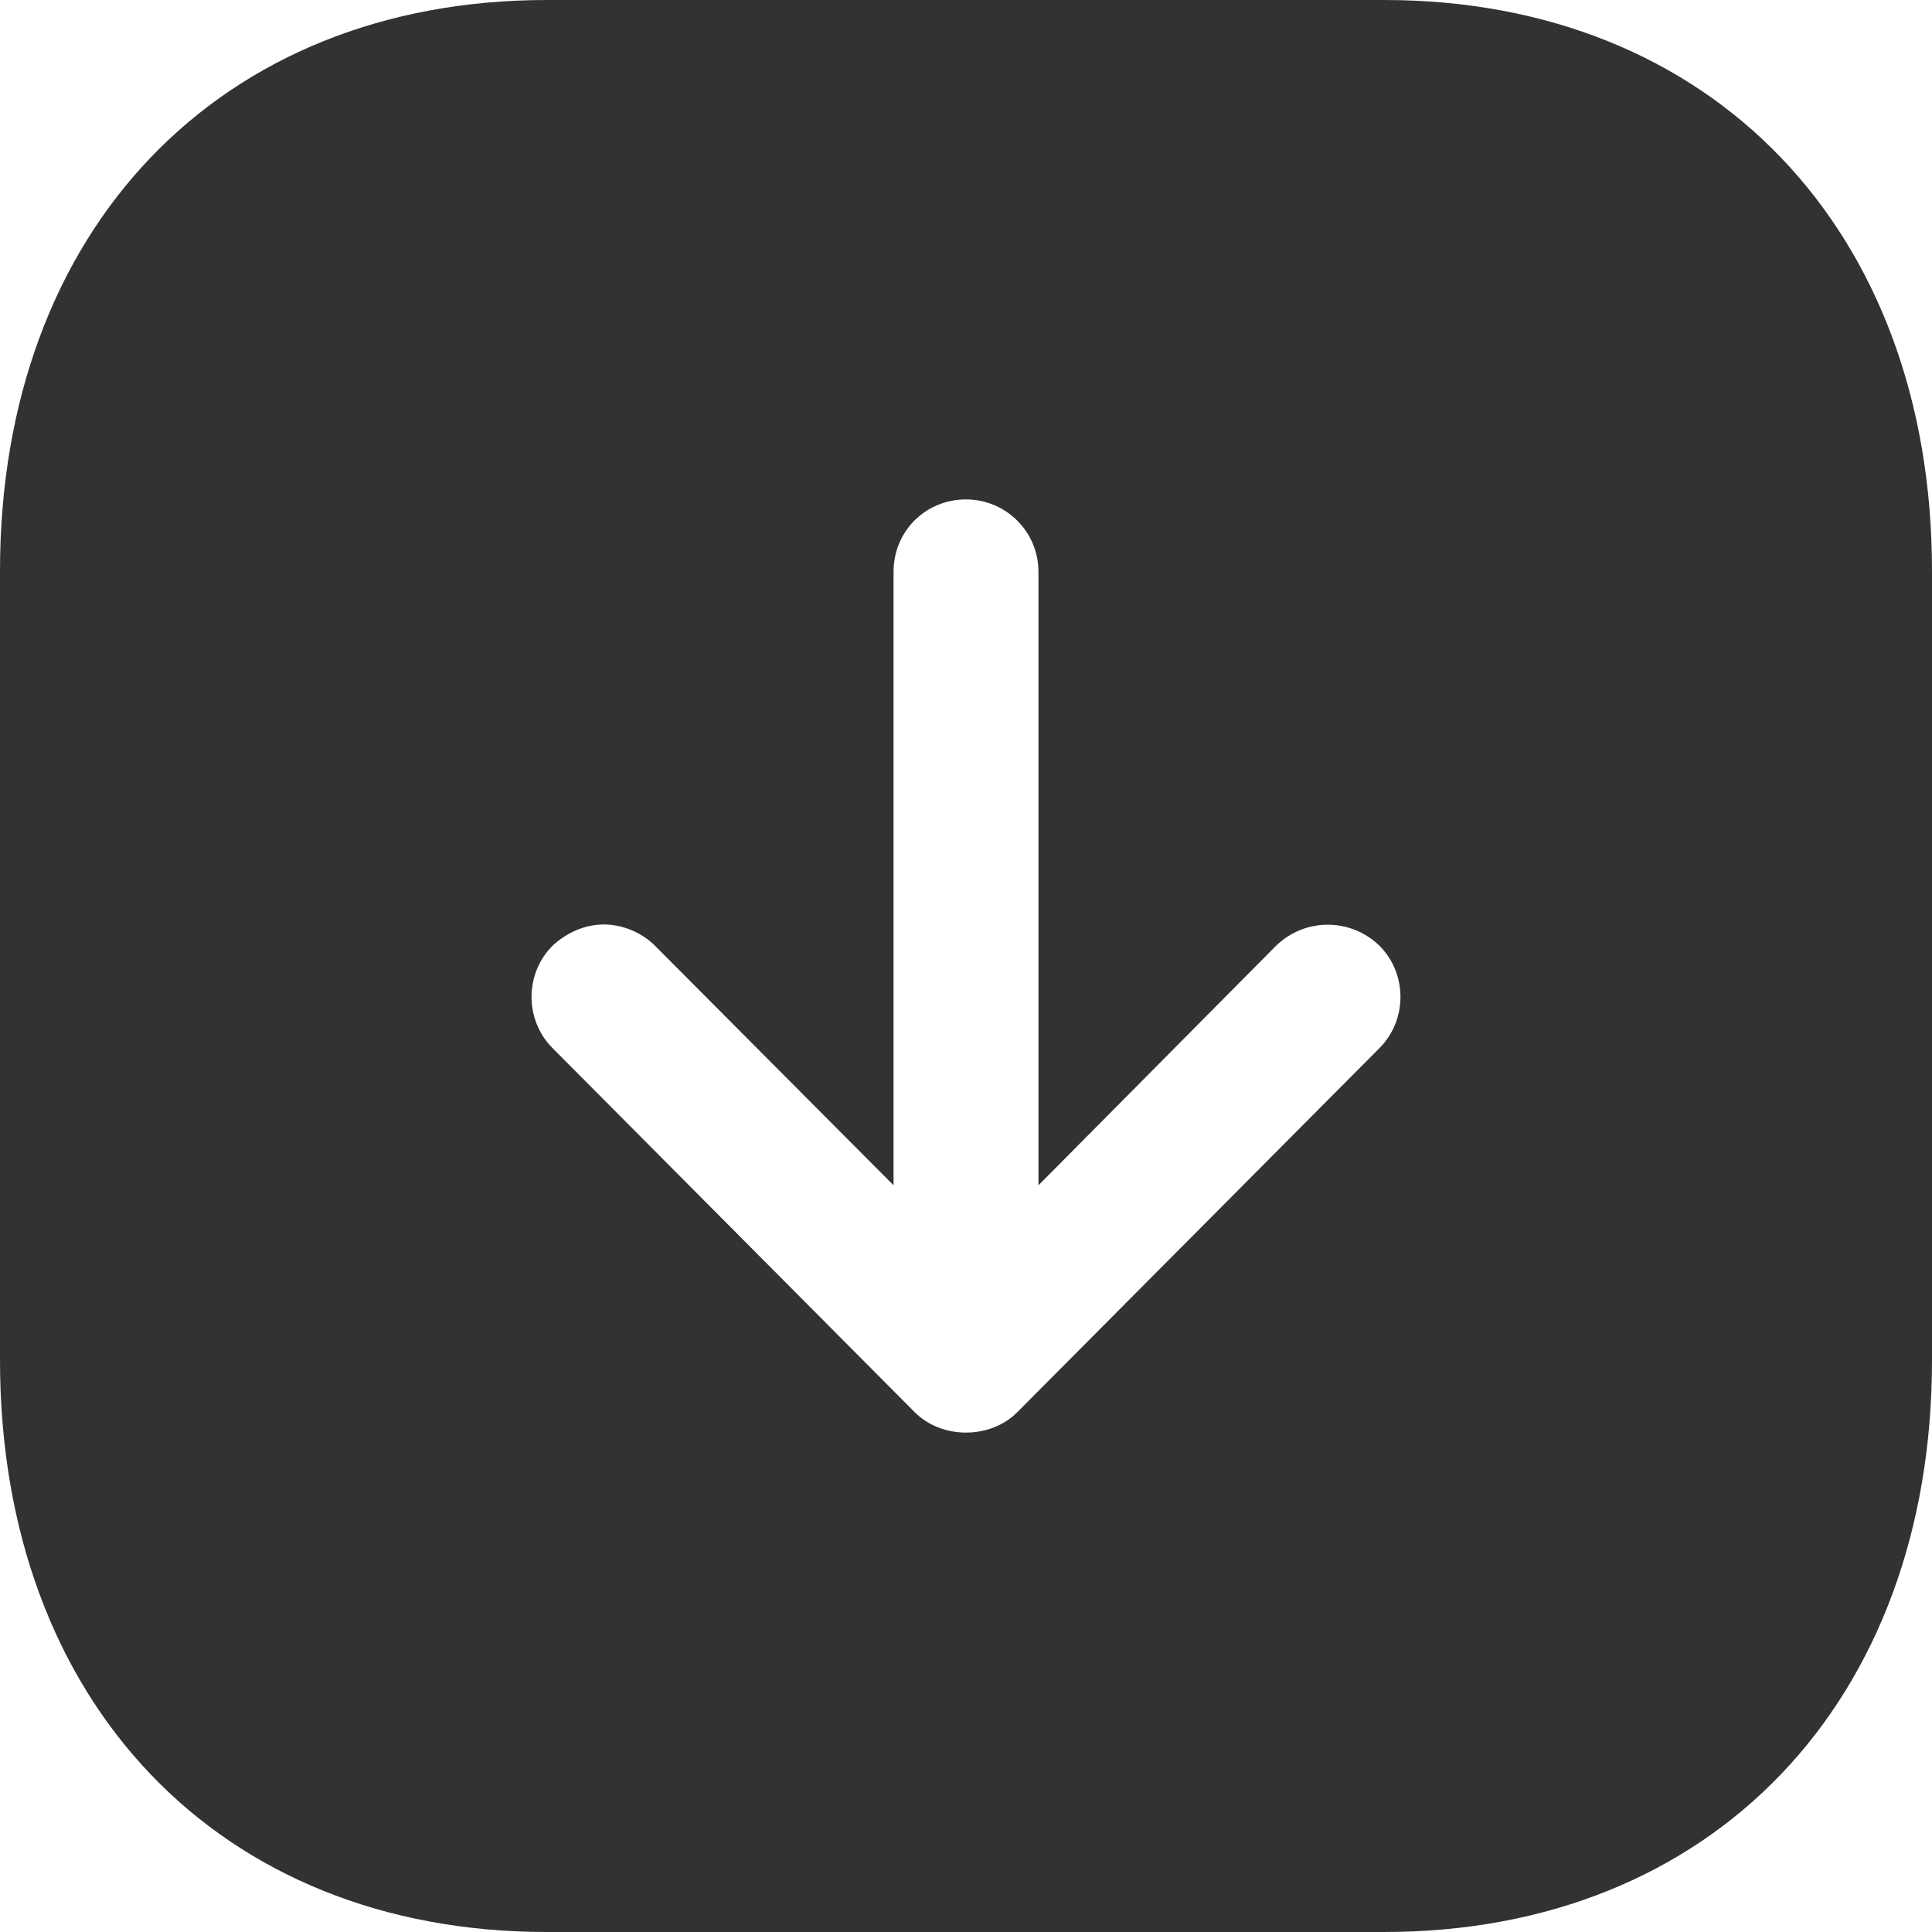
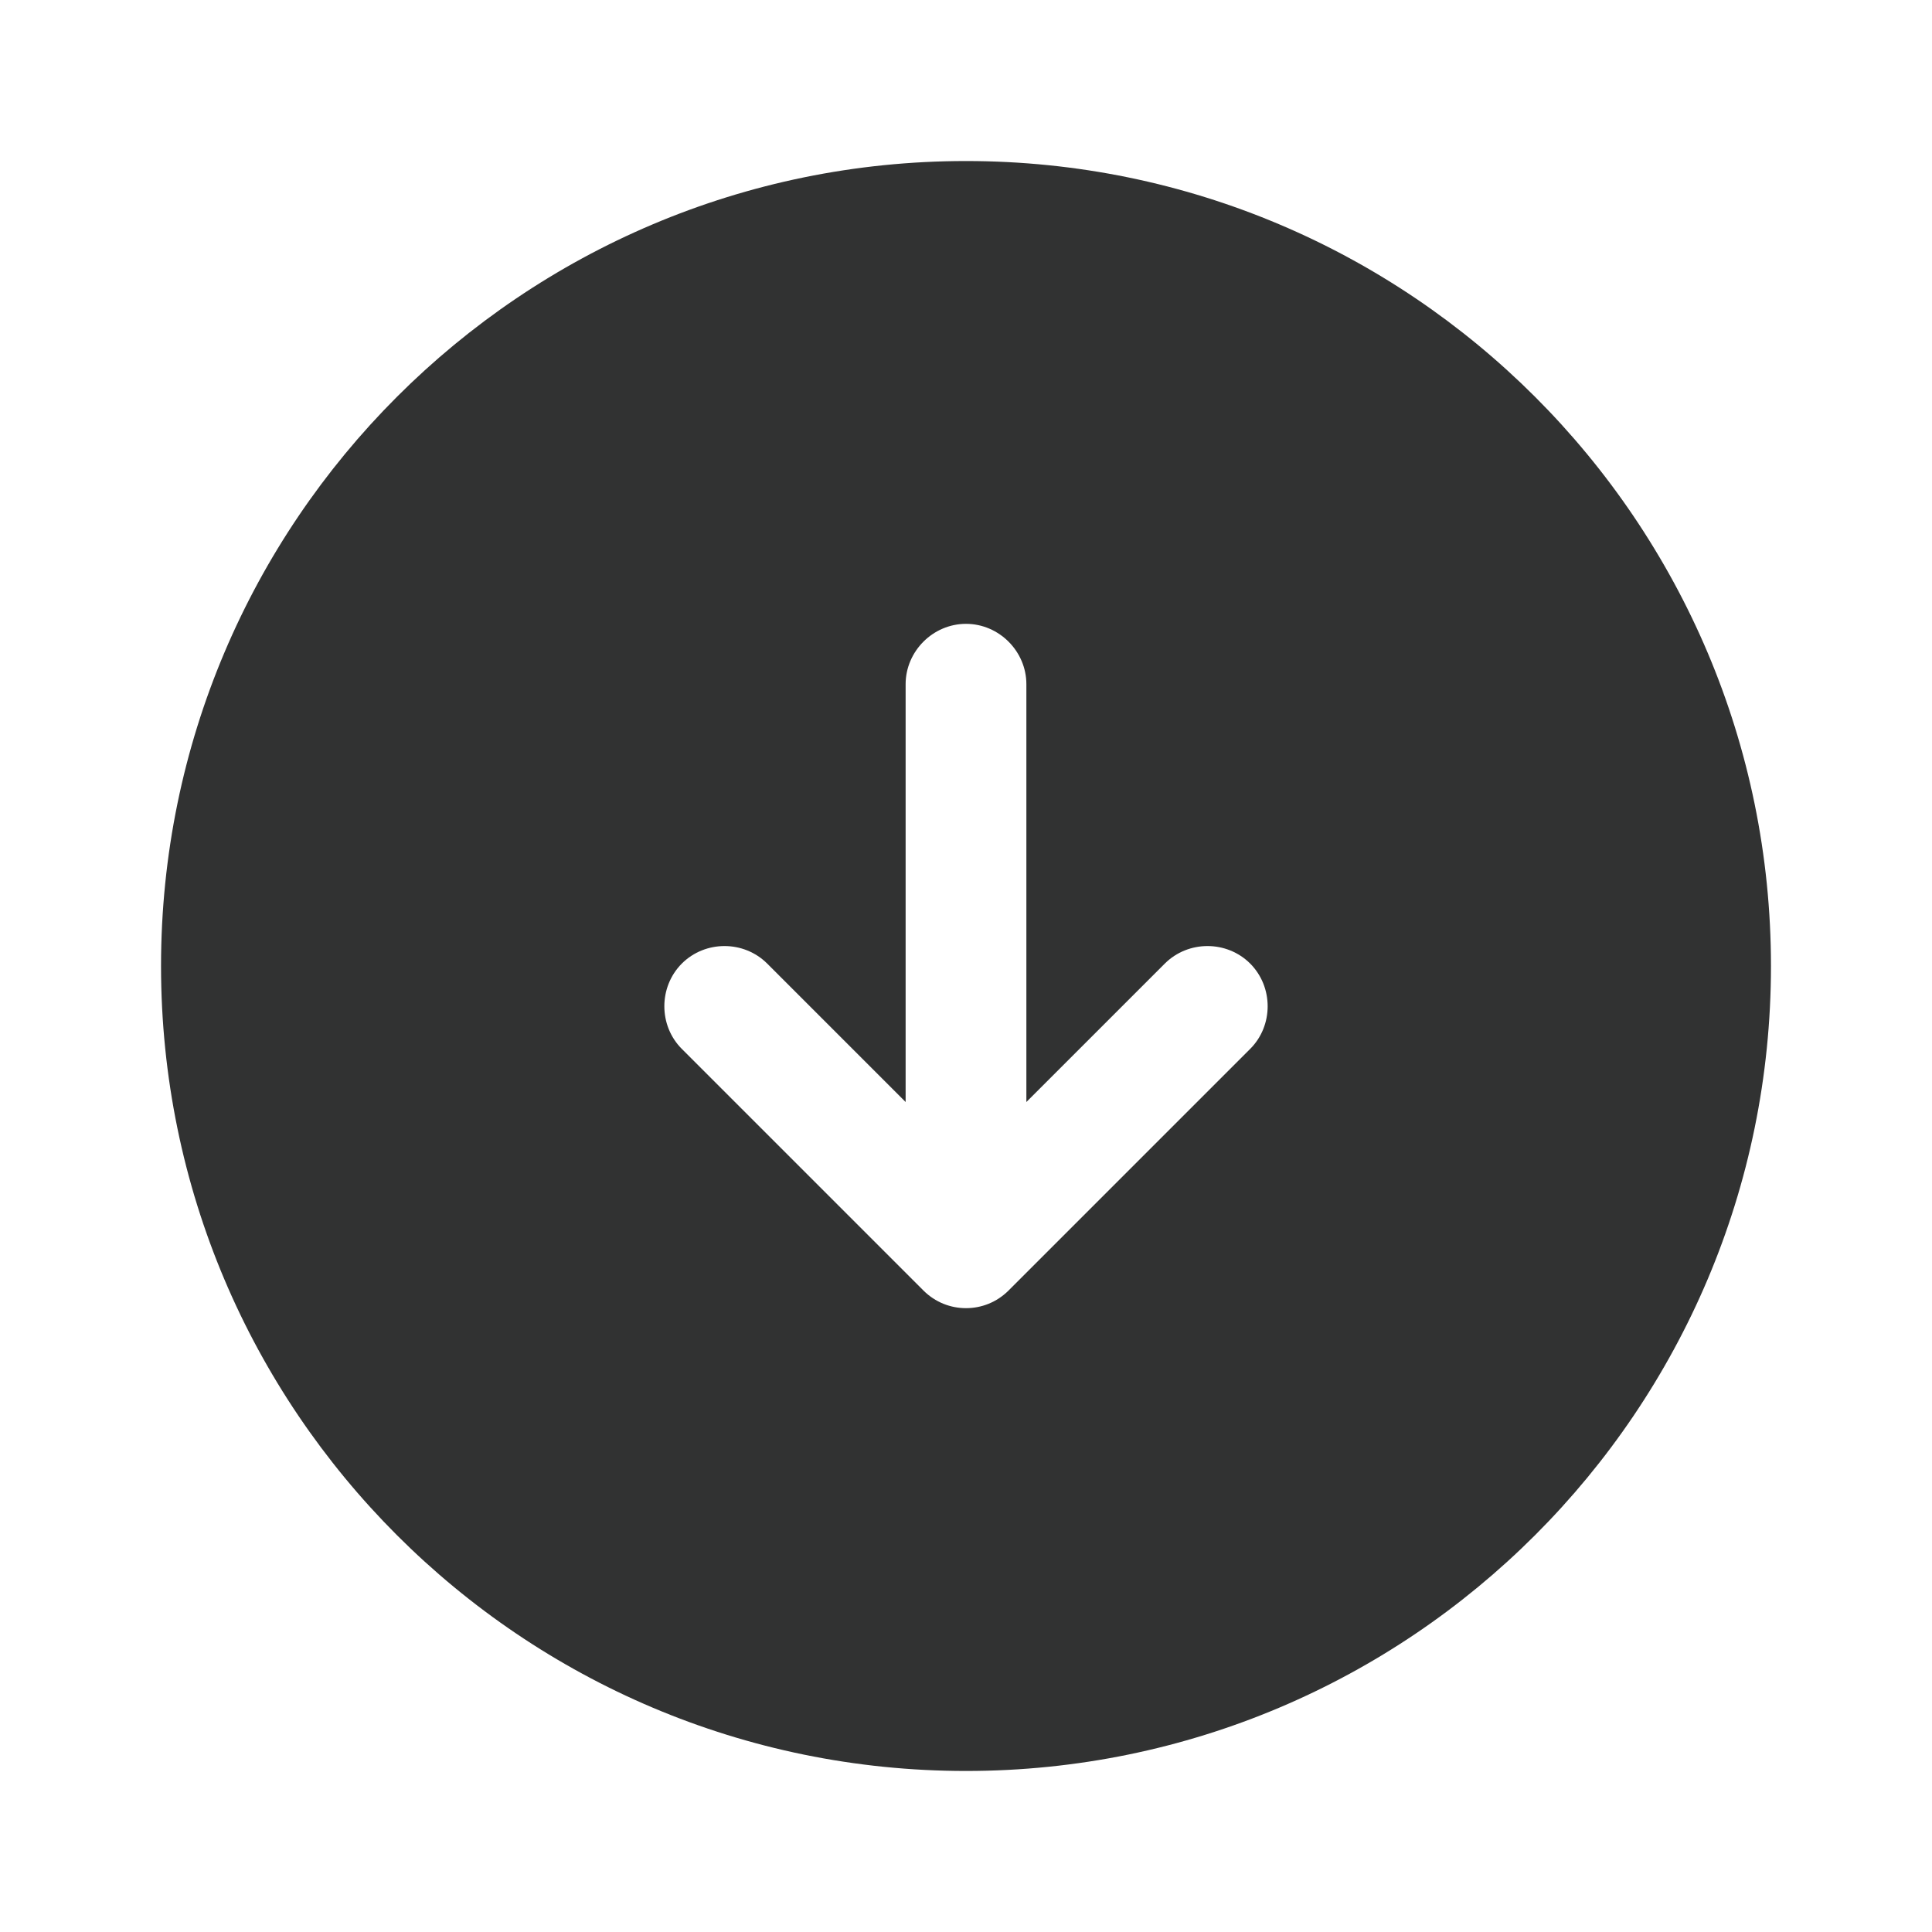
- <svg xmlns="http://www.w3.org/2000/svg" width="16" height="16" viewBox="0 0 16 16" fill="none">
-   <path fill-rule="evenodd" clip-rule="evenodd" d="M0 11.264V4.728C0 1.904 1.817 0 4.528 0H11.464C14.176 0 16 1.904 16 4.728V11.264C16 14.096 14.176 16 11.464 16H4.528C1.817 16 0 14.096 0 11.264ZM8.6 9.816V4.736C8.6 4.4 8.328 4.136 8 4.136C7.664 4.136 7.4 4.4 7.4 4.736V9.816L5.424 7.832C5.312 7.72 5.152 7.656 5 7.656C4.849 7.656 4.696 7.72 4.576 7.832C4.344 8.064 4.344 8.448 4.576 8.68L7.576 11.696C7.8 11.92 8.2 11.92 8.424 11.696L11.424 8.68C11.656 8.448 11.656 8.064 11.424 7.832C11.184 7.6 10.808 7.6 10.568 7.832L8.6 9.816Z" fill="#313232" />
+ <svg xmlns="http://www.w3.org/2000/svg" width="20" height="20" viewBox="0 0 20 20" fill="none">
+   <path d="M10 1.667C5.4 1.667 1.667 5.4 1.667 10C1.667 14.6 5.4 18.333 10 18.333C14.6 18.333 18.333 14.6 18.333 10C18.333 5.4 14.6 1.667 10 1.667ZM12.942 10.858L10.442 13.358C10.317 13.483 10.158 13.542 10 13.542C9.842 13.542 9.683 13.483 9.558 13.358L7.058 10.858C6.817 10.617 6.817 10.217 7.058 9.975C7.3 9.733 7.7 9.733 7.942 9.975L9.375 11.408V7.083C9.375 6.742 9.658 6.458 10 6.458C10.342 6.458 10.625 6.742 10.625 7.083V11.408L12.058 9.975C12.3 9.733 12.7 9.733 12.942 9.975C13.183 10.217 13.183 10.617 12.942 10.858Z" fill="#313232" />
</svg>
